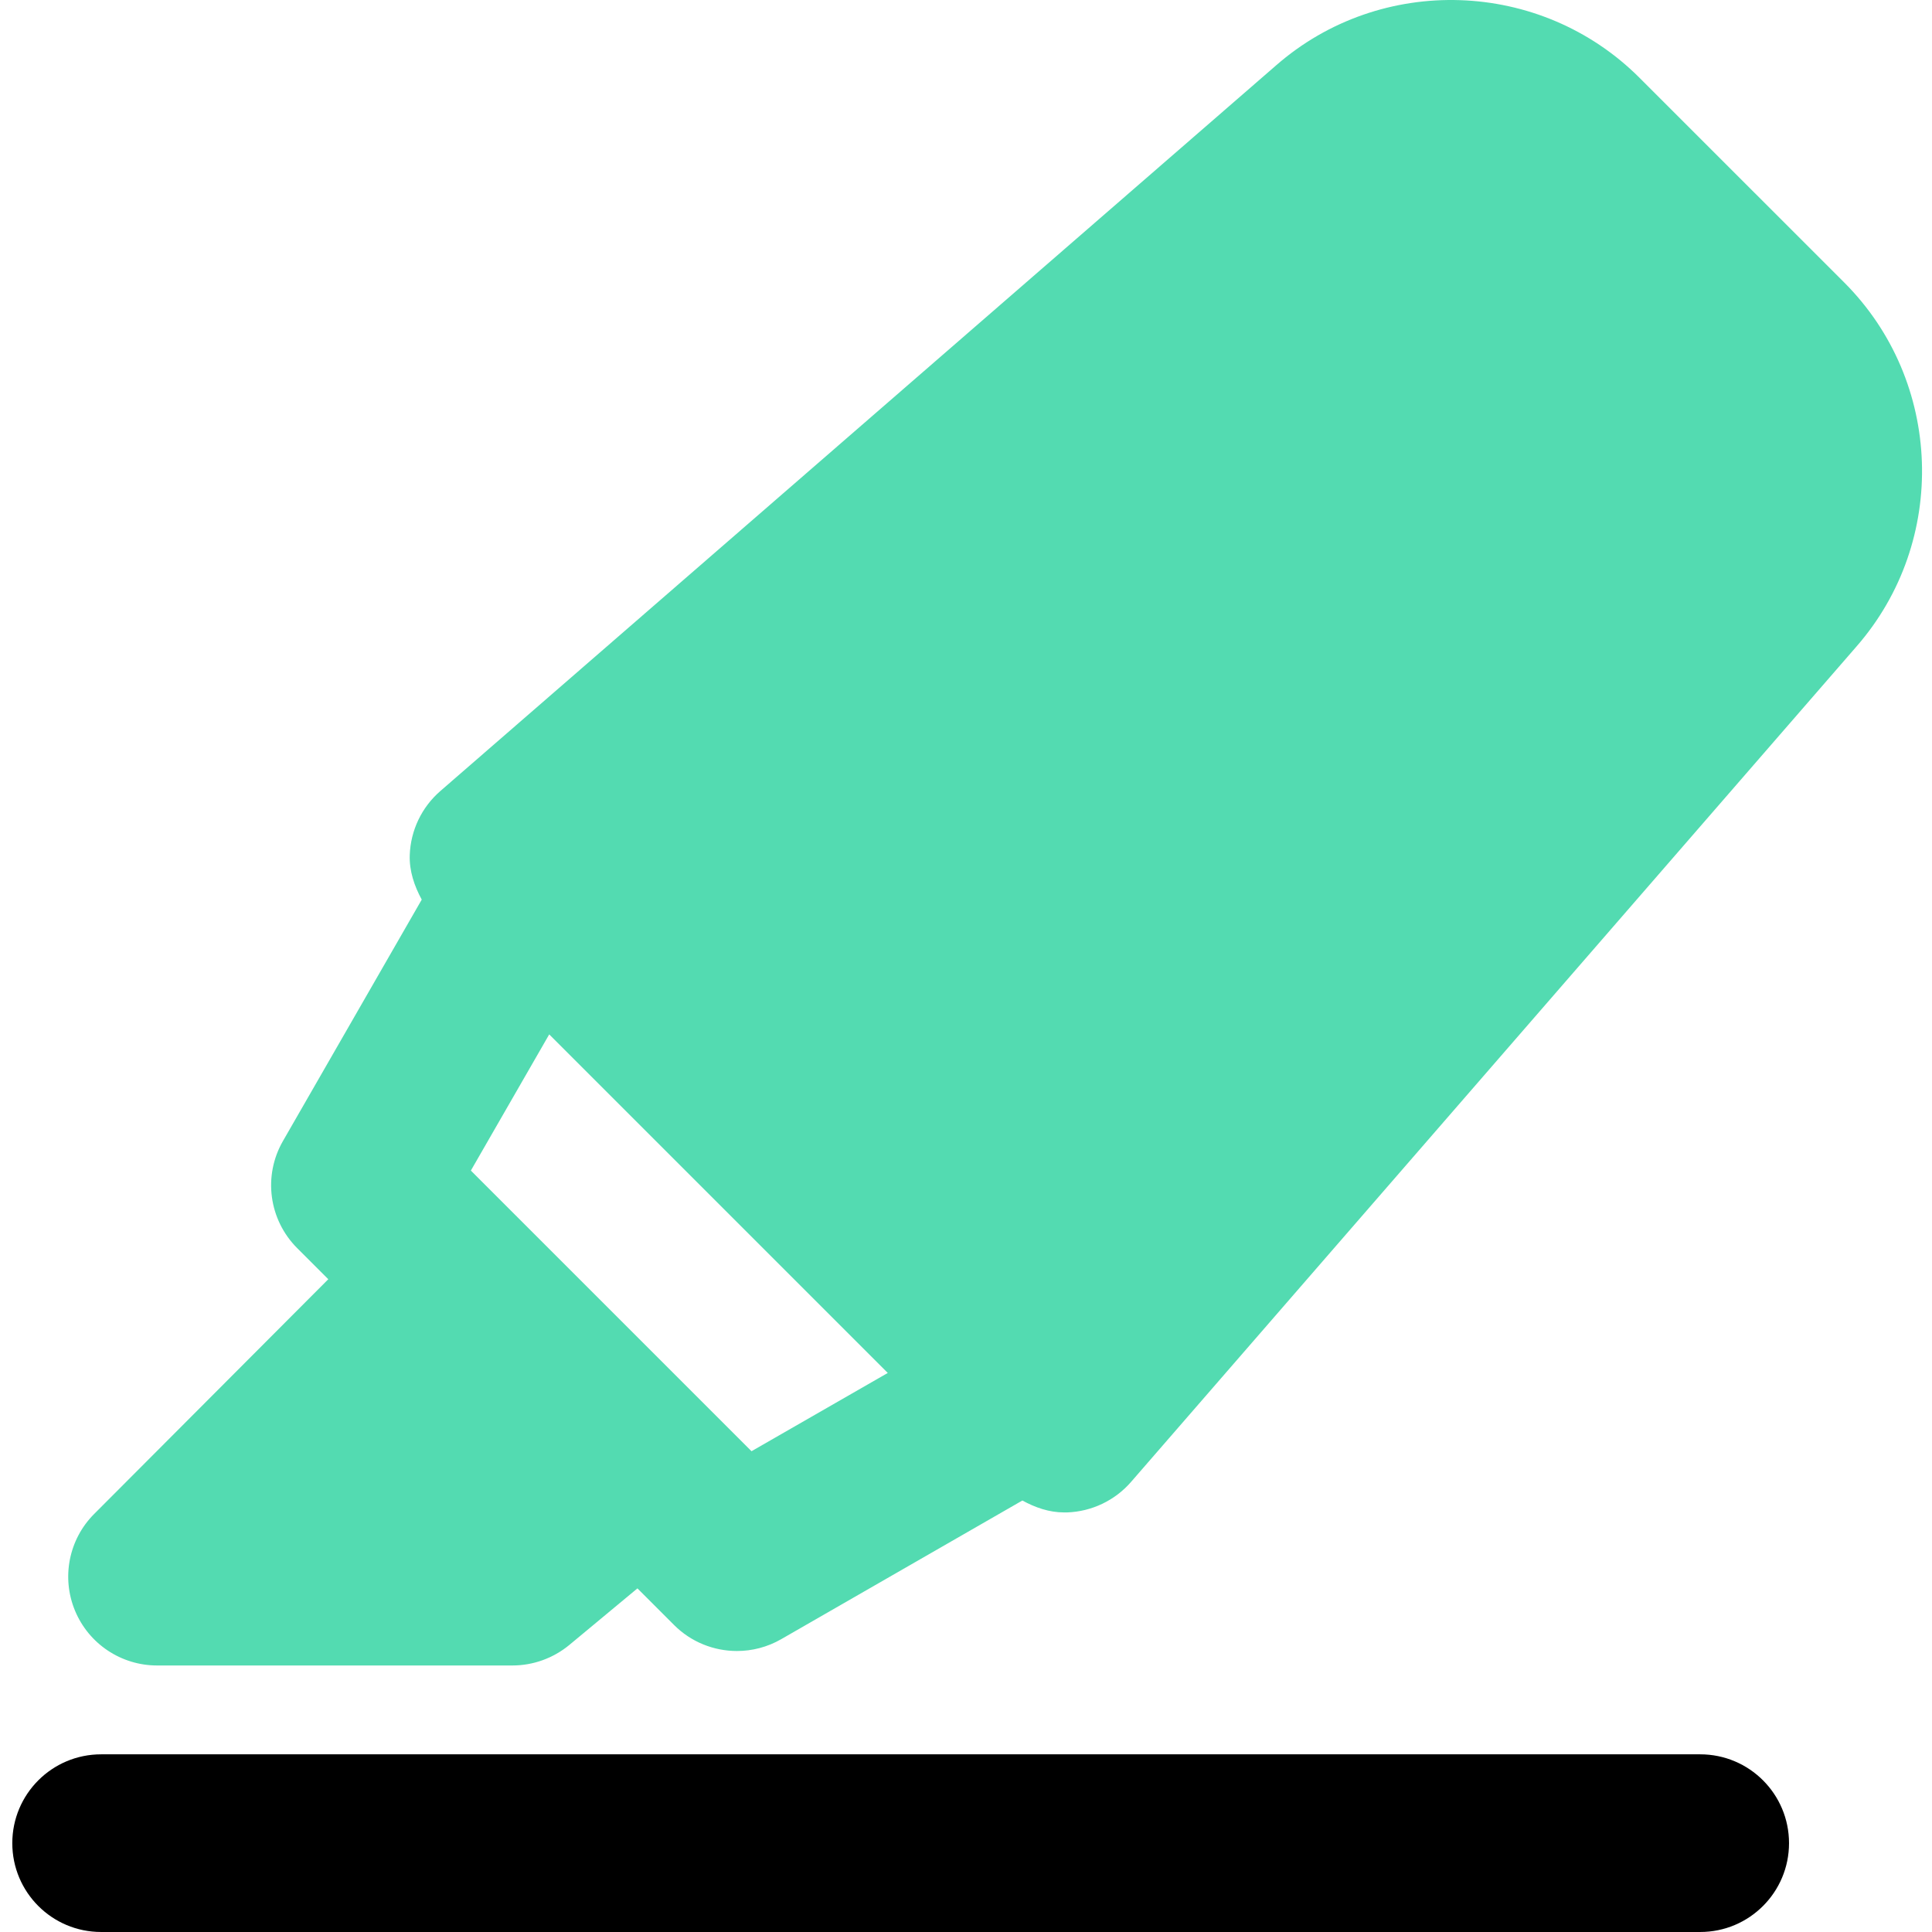
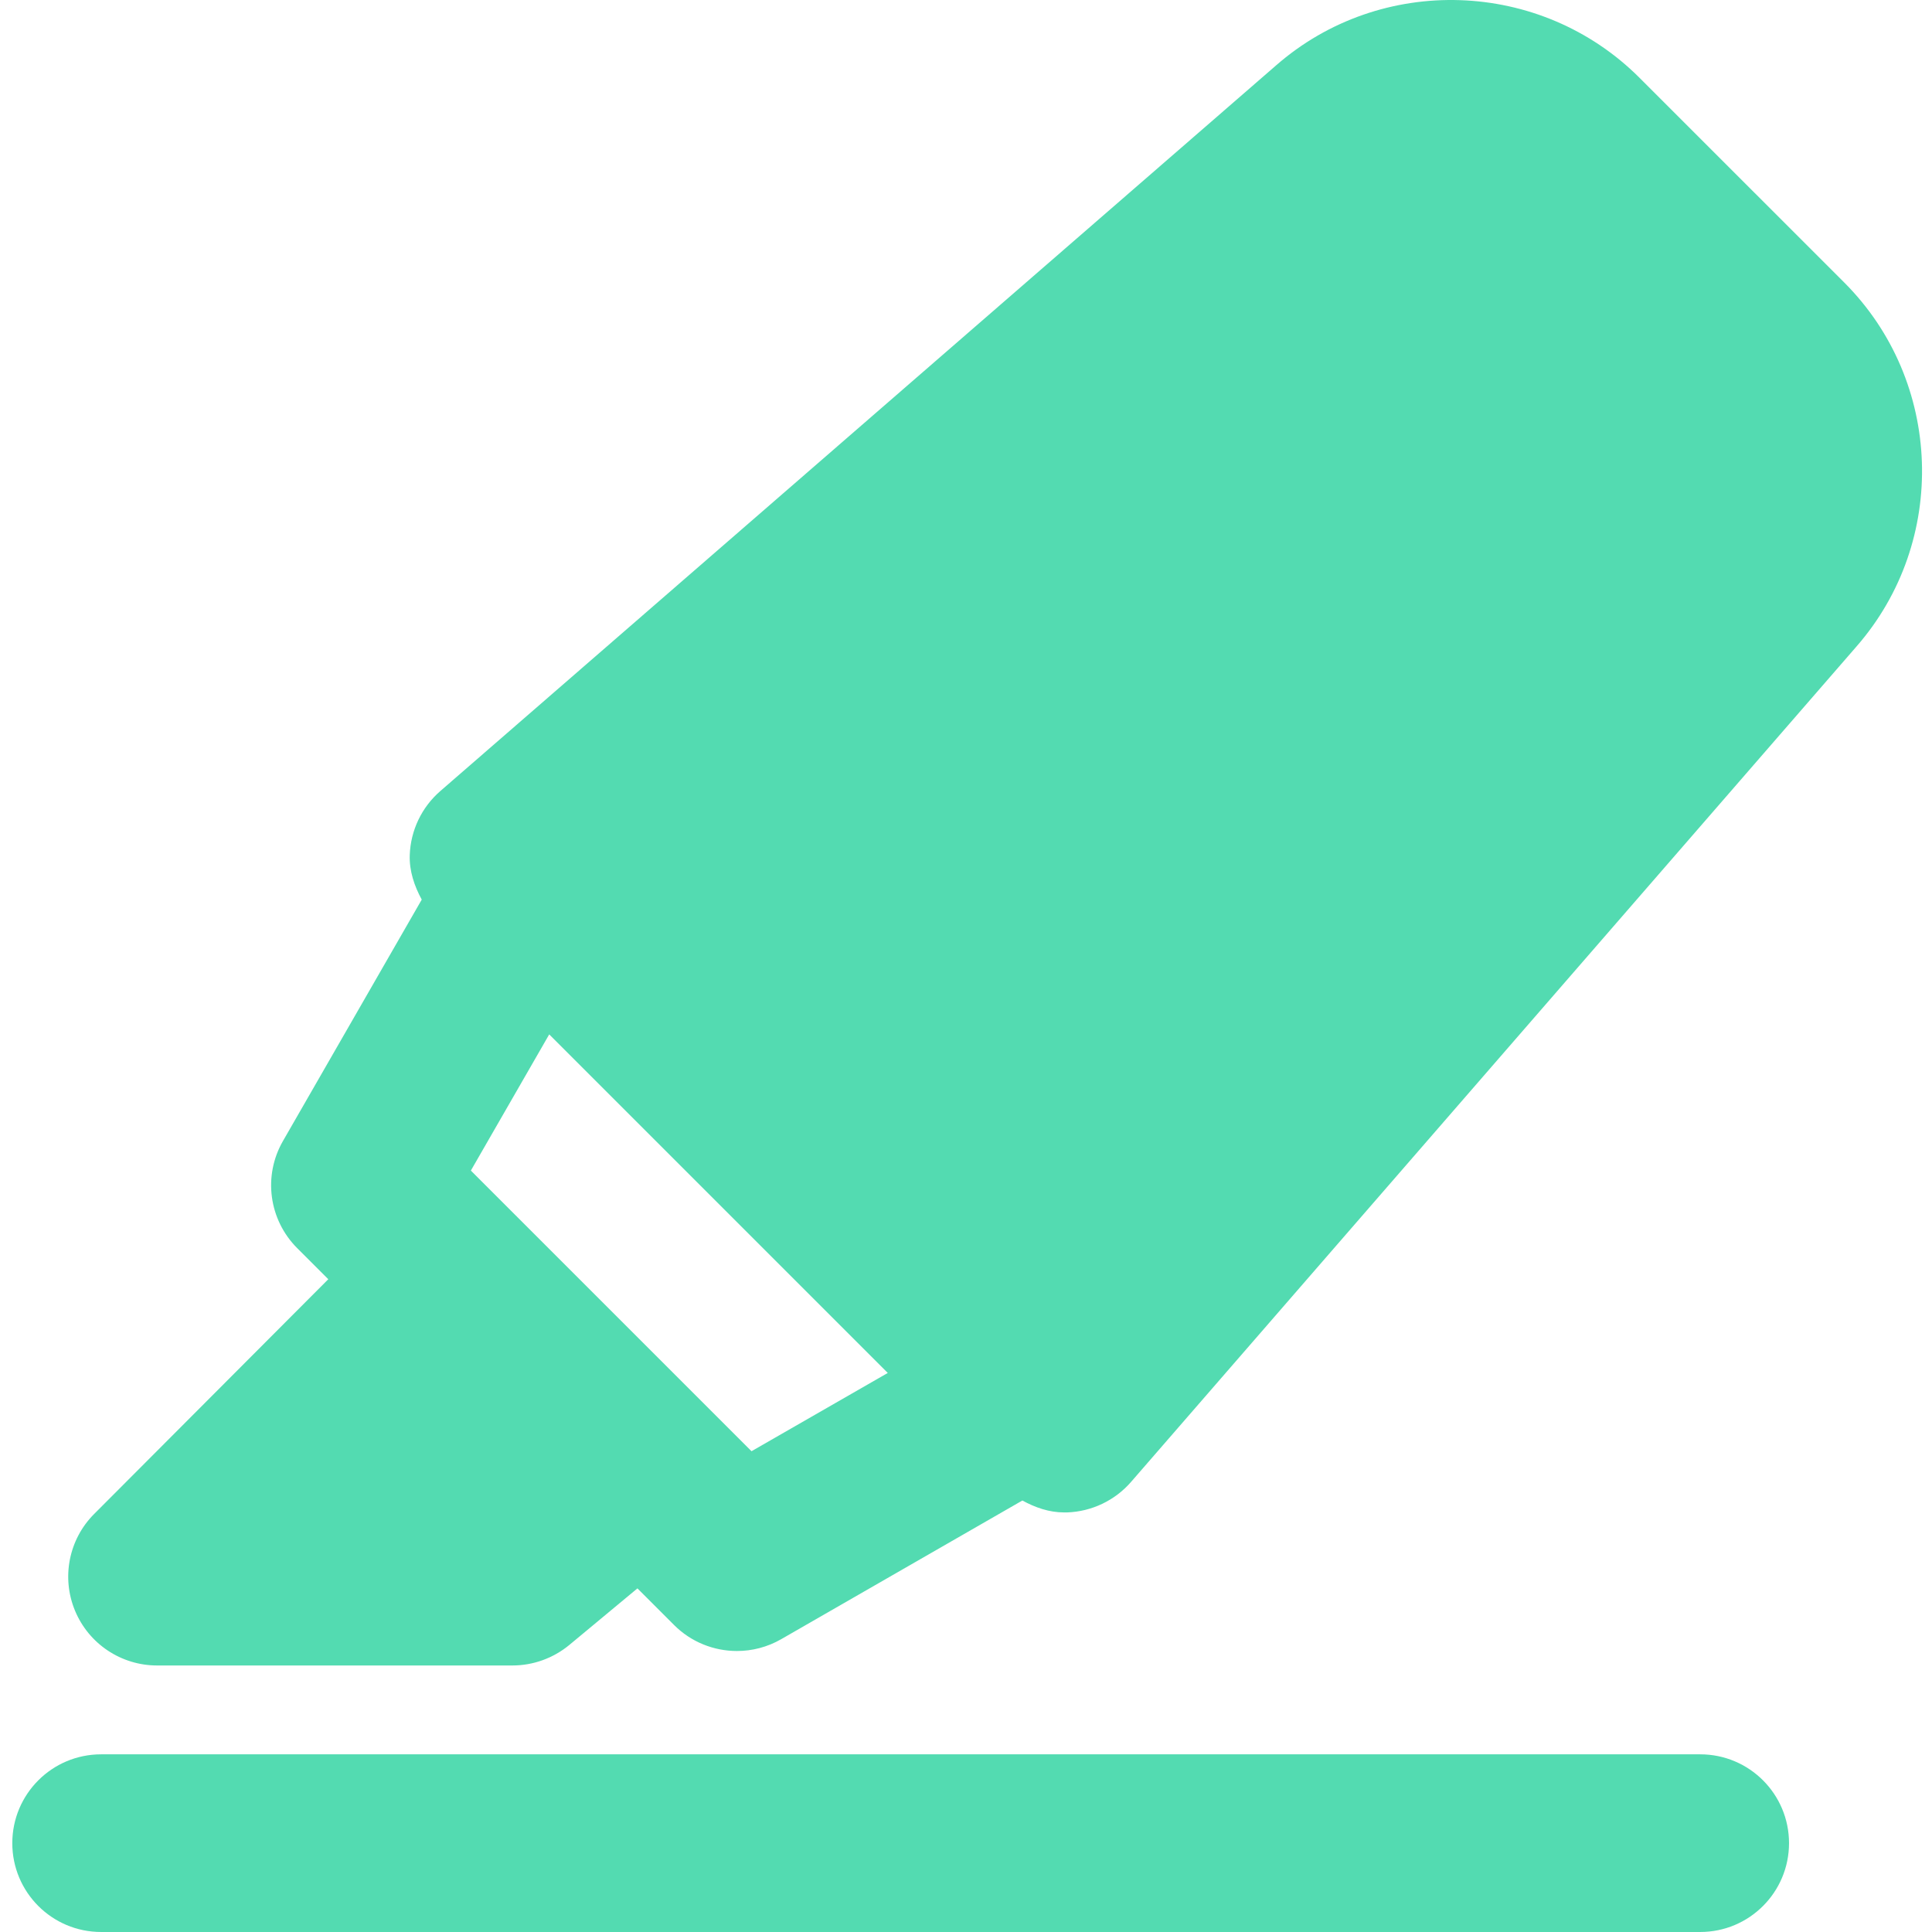
<svg xmlns="http://www.w3.org/2000/svg" height="463pt" viewBox="-2 0 463 463.951" width="463pt">
-   <path d="m405.809 463.949h-384c-11.797 0-21.332-9.555-21.332-21.332 0-11.773 9.535-21.332 21.332-21.332h384c11.797 0 21.332 9.559 21.332 21.332 0 11.777-9.535 21.332-21.332 21.332zm0 0" />
+   <path fill="#53dbb1" d="m405.809 463.949h-384c-11.797 0-21.332-9.555-21.332-21.332 0-11.773 9.535-21.332 21.332-21.332h384c11.797 0 21.332 9.559 21.332 21.332 0 11.777-9.535 21.332-21.332 21.332zm0 0" />
  <path fill="#53dbb1" d="m440.391 67.832-49.133-49.129c-23.742-23.766-62.141-25.023-87.336-2.965l-200.664 174.23c-4.477 3.883-7.125 9.449-7.336 15.359-.129 3.816 1.086 7.402 2.879 10.707l-33.324 57.965c-4.82 8.363-3.41 18.902 3.414 25.727l7.469 7.469-56.215 56.359c-6.102 6.102-7.914 15.277-4.609 23.234 3.309 7.977 11.094 13.16 19.715 13.16h85.332c4.973 0 9.793-1.746 13.633-4.906l16.383-13.609 8.789 8.789c4.098 4.117 9.578 6.25 15.105 6.25 3.625 0 7.297-.918 10.625-2.836l57.918-33.301c3.094 1.684 6.422 2.859 10.004 2.859h.75c5.906-.215 11.477-2.859 15.359-7.34l174.188-200.598c22.078-25.281 20.797-63.68-2.945-87.426zm-262.398 280.664-56.363-56.363c-.023-.023-.043-.062-.066-.086-.02-.02-.062-.043-.086-.062l-10.879-10.883 18.816-32.703 81.301 81.301zm0 0" />
</svg>
